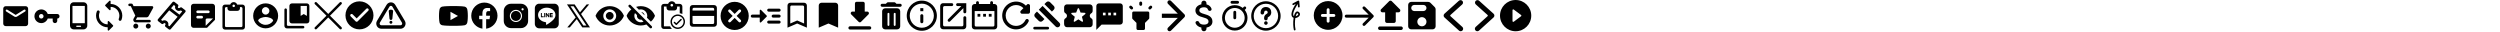
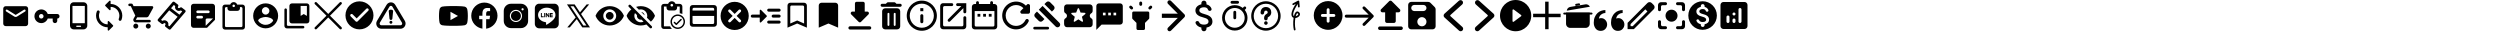
<svg xmlns="http://www.w3.org/2000/svg" id="_圖層_1" data-name="圖層 1" width="4000" height="50">
  <defs>
    <style>.cls-1{fill:none;stroke:#000;stroke-linecap:round;stroke-width:4px}.cls-2{fill-rule:evenodd}</style>
  </defs>
  <path d="M625.47 15.49c2.34 0 3.52 1.05 3.52 2.35l-1.18 11.74c0 1.3-1.04 2.35-2.34 2.35s-2.34-1.05-2.34-2.35l-1.18-11.74c0-1.3 1.18-2.35 3.52-2.35zm2.34 20.17c0 1.3-1.04 2.35-2.34 2.35s-2.34-1.05-2.34-2.35 1.04-2.35 2.34-2.35 2.34 1.05 2.34 2.35z" />
  <path class="cls-2" d="M603.2 33.35l15.33-25.62c3.17-5.3 10.7-5.3 13.87 0l15.33 25.62c3.31 5.54-.6 12.65-6.95 12.65h-30.63c-6.35 0-10.26-7.11-6.95-12.65zm4.63 2.89l15.33-25.62a2.665 2.665 0 014.61 0l15.33 25.62c1.11 1.85-.19 4.22-2.32 4.22h-30.63c-2.13 0-3.43-2.37-2.32-4.22z" />
  <path d="M41.02 9.92H9.15a3.99 3.99 0 00-3.98 3.98v23.9a3.99 3.99 0 003.98 3.98h31.87A3.99 3.99 0 0045 37.8V13.9a3.99 3.99 0 00-3.98-3.98zm-.8 8.46l-13.03 8.15c-1.29.82-2.93.82-4.22 0L9.94 18.38c-.5-.32-.8-.86-.8-1.43 0-1.33 1.45-2.13 2.59-1.43l13.34 8.35 13.34-8.35c1.14-.7 2.59.1 2.59 1.43 0 .58-.3 1.12-.8 1.43zm36.14 4.01A10.957 10.957 0 0063.8 15.3c-4.18.84-7.58 4.18-8.46 8.36-1.5 7.07 3.87 13.33 10.7 13.33 4.77 0 8.82-3.05 10.32-7.31h7.94v3.65c0 2.01 1.64 3.65 3.65 3.65s3.65-1.64 3.65-3.65v-3.65c2.01 0 3.65-1.64 3.65-3.65s-1.64-3.65-3.65-3.65H76.35zm-10.32 7.3c-2.01 0-3.65-1.64-3.65-3.65s1.64-3.65 3.65-3.65 3.65 1.64 3.65 3.65-1.64 3.65-3.65 3.65zM177 6.34V2.17c0-1.05-1.26-1.56-1.98-.82l-6.53 6.51c-.47.47-.47 1.19 0 1.66l6.51 6.51c.75.72 2.01.21 2.01-.84v-4.17c7.72 0 13.99 6.27 13.99 13.99 0 1.84-.35 3.64-1.03 5.25-.35.84-.09 1.8.54 2.43 1.19 1.19 3.19.77 3.82-.79.86-2.12 1.33-4.45 1.33-6.88 0-10.31-8.35-18.66-18.66-18.66zm-4.68 32.65c-7.72 0-13.99-6.27-13.99-13.99 0-1.84.35-3.64 1.03-5.25.35-.84.09-1.8-.54-2.43-1.19-1.19-3.19-.77-3.82.79-.86 2.12-1.33 4.45-1.33 6.88 0 10.31 8.35 18.66 18.66 18.66v4.17c0 1.05 1.26 1.56 1.98.82l6.51-6.51c.47-.47.47-1.19 0-1.66l-6.51-6.51c-.72-.72-1.98-.21-1.98.84v4.17zM133.71 3.58h-15.79c-3.28 0-5.92 2.64-5.92 5.92v31.58c0 3.28 2.64 5.92 5.92 5.92h15.79c3.28 0 5.92-2.64 5.92-5.92V9.5c0-3.28-2.64-5.92-5.92-5.92zm-4.93 39.47h-5.92c-.55 0-.99-.43-.99-.99s.43-.99.99-.99h5.92c.55 0 .99.43.99.99s-.43.99-.99.99zm6.91-5.92h-19.73V9.5h19.73v27.63zm135.76 10.31c-.48 0-.96-.15-1.36-.46l-5.2-3.99a2.24 2.24 0 01-.42-3.13c.26-.35 1.03-1.56-.22-2.52-1.35-1.04-2.49.16-2.7.4-.78.91-2.12 1.05-3.06.32l-5.39-4.14c-.49-.37-.8-.93-.86-1.54-.06-.61.13-1.22.53-1.69l23.31-27.26c.77-.9 2.12-1.05 3.06-.32l5.39 4.14c.95.73 1.16 2.08.47 3.06-.17.24-.96 1.48.1 2.29 1.36 1.05 3.01-.34 3.02-.36.8-.69 1.98-.72 2.82-.08l5.2 3.99c.49.37.8.93.86 1.54.06.61-.13 1.22-.53 1.69l-7.34 8.58-15.97 18.67c-.44.52-1.07.78-1.7.78zm-2.36-6.87l2.04 1.56 13.06-15.27-13.44-10.32-13.06 15.26 2.1 1.61c2.05-1.27 4.77-1.49 7.19.37 2.43 1.86 2.87 4.52 2.12 6.78zm4.57-27.43l13.44 10.32 4.43-5.17-2.07-1.59c-2.09 1.04-4.8 1.23-7.09-.53-2.25-1.73-2.68-4.26-2-6.46l-2.27-1.75-4.43 5.17zm-56.4 24.64c-2.2 0-3.98 1.8-3.98 4s1.78 4 3.98 4 4-1.8 4-4-1.8-4-4-4zM205.27 7.81c0 1.1.9 2 2 2h2l7.19 15.16-2.7 4.87c-1.46 2.68.46 5.93 3.5 5.93h21.97c1.1 0 2-.9 2-2s-.9-2-2-2h-21.97l2.2-4h14.88c1.5 0 2.82-.82 3.5-2.06l7.15-12.97c.74-1.32-.22-2.96-1.74-2.96h-29.57l-1.34-2.86c-.32-.7-1.04-1.14-1.8-1.14h-3.28c-1.1 0-2 .9-2 2zm31.96 29.97c-2.2 0-3.98 1.8-3.98 4s1.78 4 3.98 4 4-1.8 4-4-1.8-4-4-4zm102.5-31.7H309.8c-2.35 0-4.25 1.92-4.25 4.27l.02 29.91c0 2.35 1.9 4.27 4.25 4.27h21.36L344 31.71V10.35a4.28 4.28 0 00-4.27-4.27zm-23.5 10.68h17.09c1.18 0 2.14.96 2.14 2.14s-.96 2.14-2.14 2.14h-17.09c-1.18 0-2.14-.96-2.14-2.14s.96-2.14 2.14-2.14zm6.41 12.82h-6.41c-1.18 0-2.14-.96-2.14-2.14s.96-2.14 2.14-2.14h6.41c1.18 0 2.14.96 2.14 2.14s-.96 2.14-2.14 2.14zm6.41 11.75v-9.61c0-1.18.96-2.14 2.14-2.14h9.61l-11.75 11.75zm58.84-33.97h-8.35c-.84-2.32-3.04-4-5.63-4s-4.79 1.68-5.63 4h-8.35c-2.2 0-4 1.8-4 4v31.96c0 2.2 1.8 4 4 4h27.97c2.2 0 4-1.8 4-4V11.36c0-2.2-1.8-4-4-4zm-13.98 0c1.1 0 2 .9 2 2s-.9 2-2 2-2-.9-2-2 .9-2 2-2zm11.99 35.96h-23.97c-1.1 0-2-.9-2-2V13.35c0-1.1.9-2 2-2h2v2c0 2.2 1.8 4 4 4h11.99c2.2 0 4-1.8 4-4v-2h2c1.1 0 2 .9 2 2v27.97c0 1.1-.9 2-2 2zm39.13-37.94c-11.03 0-19.98 8.95-19.98 19.98s8.95 19.98 19.98 19.98 19.98-8.95 19.98-19.98-8.95-19.98-19.98-19.98zm0 5.99c3.32 0 5.99 2.68 5.99 5.99s-2.68 5.99-5.99 5.99-5.99-2.68-5.99-5.99 2.68-5.99 5.99-5.99zm0 28.37c-4.99 0-9.41-2.56-11.99-6.43.06-3.98 7.99-6.15 11.99-6.15s11.93 2.18 11.99 6.15a14.374 14.374 0 01-11.99 6.43zm59.98 1.69h-23.97c-1.1 0-2-.9-2-2V15.46c0-1.1-.9-2-2-2s-2 .9-2 2v25.97c0 2.2 1.8 4 4 4h25.97c1.1 0 2-.9 2-2s-.9-2-2-2zM491 5.47h-23.97c-2.2 0-4 1.8-4 4v23.97c0 2.2 1.8 4 4 4H491c2.2 0 4-1.8 4-4V9.47c0-2.2-1.8-4-4-4zm0 19.98l-4.99-3-4.99 3V9.47h9.99v15.98z" />
  <g id="Group_400" data-name="Group 400">
    <path id="Line_30" data-name="Line 30" class="cls-1" d="M505.25 5.25L545 45" />
    <path id="Line_31" data-name="Line 31" class="cls-1" d="M545 5.25L505.25 45" />
  </g>
  <path d="M747.57 14.62c-.53-1.95-2.09-3.49-4.08-4.01-3.6-.95-18.03-.95-18.03-.95s-14.43 0-18.03.95c-1.99.52-3.55 2.06-4.08 4.01-.96 3.53-.96 10.91-.96 10.91s0 7.37.96 10.91c.53 1.95 2.09 3.42 4.08 3.94 3.6.95 18.03.95 18.03.95s14.43 0 18.03-.95c1.99-.52 3.55-1.99 4.08-3.94.96-3.53.96-10.91.96-10.91s0-7.37-.96-10.91zm-26.84 17.6V18.83l12.06 6.69-12.06 6.69zm158.24-11.15v6.25c0 .16-.12.28-.27.28h-.97c-.09 0-.18-.05-.22-.11l-2.79-3.87v3.71c0 .16-.12.28-.27.28h-.97c-.15 0-.27-.12-.27-.28v-6.25c0-.16.12-.28.27-.28h.97c.09 0 .18.04.22.12l2.79 3.87v-3.71c0-.16.12-.28.27-.28h.97c.15 0 .28.12.28.27zm-7.01-.28h-.98c-.15 0-.27.12-.27.28v6.25c0 .16.12.28.27.28h.98c.15 0 .27-.12.27-.28v-6.25c0-.15-.12-.28-.27-.28zm-2.35 5.24h-2.66v-4.96c0-.16-.12-.28-.27-.28h-.97c-.15 0-.27.12-.27.28v6.25c0 .08.03.14.08.19a.3.3 0 00.19.08h3.91c.15 0 .27-.12.27-.28v-1c0-.15-.12-.28-.27-.28zm14.49-5.24h-3.91c-.14 0-.27.12-.27.28v6.25c0 .15.12.28.27.28h3.91c.15 0 .27-.12.27-.28v-1c0-.16-.12-.28-.27-.28h-2.66v-1.06h2.66c.15 0 .27-.12.27-.28v-1.01c0-.16-.12-.28-.27-.28h-2.66v-1.06h2.66c.15 0 .27-.12.27-.28v-1c0-.15-.13-.28-.27-.28zm9.91-7.68V38.2c0 3.94-3.14 7.13-6.98 7.12h-24.38c-3.83 0-6.93-3.25-6.92-7.18V13.05c0-3.94 3.15-7.13 6.98-7.12h24.38c3.83 0 6.93 3.24 6.92 7.18zm-5.26 10.78c0-6.42-6.26-11.64-13.94-11.64s-13.94 5.22-13.94 11.64c0 5.75 4.96 10.57 11.66 11.48 1.63.36 1.44.98 1.08 3.24-.06.36-.28 1.42 1.21.77 1.49-.64 8.02-4.86 10.96-8.33 2.02-2.29 2.98-4.6 2.98-7.17zM775 4.11c-11.6 0-21 9.4-21 21 0 10.53 7.76 19.22 17.86 20.74V30.68h-5.2v-5.52h5.2v-3.67c0-6.08 2.96-8.75 8.02-8.75 2.42 0 3.7.18 4.31.26v4.82h-3.45c-2.15 0-2.9 2.03-2.9 4.33v3.02h6.29l-.85 5.52h-5.44v15.22C788.09 44.52 796 35.76 796 25.12c0-11.6-9.4-21-21-21zM907.11 7l13.95 20.92-13.46 15.97h4.02l11.21-13.31 8.87 13.31h12.29l-14.3-21.45L942.7 7h-4.02l-10.76 12.77L919.4 7h-12.3zm5.75 3.07h4.91l20.49 30.74h-4.91l-20.49-30.74zM817.52 6C811.16 6 806 11.17 806 17.52v15.95c0 6.36 5.17 11.52 11.52 11.52h15.95c6.36 0 11.52-5.17 11.52-11.52V17.52c0-6.36-5.17-11.52-11.52-11.52h-15.95zm18.61 7.09c.97 0 1.77.8 1.77 1.77s-.8 1.77-1.77 1.77-1.77-.8-1.77-1.77.8-1.77 1.77-1.77zm-10.64 2.66c5.38 0 9.75 4.37 9.75 9.75s-4.37 9.75-9.75 9.75-9.75-4.37-9.75-9.75 4.37-9.75 9.75-9.75zm0 1.77c-4.4 0-7.98 3.58-7.98 7.98s3.58 7.98 7.98 7.98 7.98-3.58 7.98-7.98-3.58-7.98-7.98-7.98zM575.15 2.15c-12.38 0-22.42 10.05-22.42 22.42s10.05 22.42 22.42 22.42 22.42-10.05 22.42-22.42-10.05-22.42-22.42-22.42zm-6.08 32.04l-8.05-8.05c-.87-.87-.87-2.29 0-3.16s2.29-.87 3.16 0l6.48 6.46 15.43-15.43c.87-.87 2.29-.87 3.16 0s.87 2.29 0 3.16l-17.02 17.02c-.87.87-2.29.87-3.16 0zm573.6-26.04h-34.62c-2.4 0-4.31 1.93-4.31 4.33l-.02 25.96c0 2.4 1.93 4.33 4.33 4.33h34.62c2.4 0 4.33-1.93 4.33-4.33V12.48c0-2.4-1.93-4.33-4.33-4.33zm-2.16 30.29h-30.29c-1.19 0-2.16-.97-2.16-2.16V25.46h34.62v10.82c0 1.19-.97 2.16-2.16 2.16zm2.16-21.63h-34.62v-2.16c0-1.19.97-2.16 2.16-2.16h30.29c1.19 0 2.16.97 2.16 2.16v2.16zm-53.78 13.6l-6.83 6.83-2.18-2.18c-.45-.45-1.19-.45-1.64 0-.45.45-.45 1.19 0 1.64l3.01 3.01c.45.45 1.18.45 1.64 0l7.65-7.65c.45-.45.45-1.19 0-1.64-.46-.45-1.19-.45-1.65 0z" />
  <path d="M1084.39 23.11c-6.41 0-11.61 5.2-11.61 11.61 0 6.41 5.2 11.61 11.61 11.61s11.61-5.2 11.61-11.61-5.2-11.61-11.61-11.61zm0 20.9c-5.13 0-9.28-4.16-9.29-9.29 0-5.12 4.17-9.29 9.29-9.29s9.29 4.17 9.29 9.29-4.17 9.29-9.29 9.29z" />
  <path d="M1087.56 6.22h-6.71c-.89-2.45-3.21-4.22-5.95-4.22s-5.07 1.77-5.95 4.22h-6.71c-2.32 0-4.22 1.9-4.22 4.22v31.67c0 2.32 1.9 4.22 4.22 4.22h12.9a14.122 14.122 0 01-3-4.22h-9.9V10.44h4.22v2.11c0 2.32 1.9 4.22 4.22 4.22h8.44c2.32 0 4.22-1.9 4.22-4.22v-2.11h4.22v10.72c1.5.21 2.91.65 4.22 1.27V10.44c0-2.32-1.9-4.22-4.22-4.22zm-12.67 4.22c-1.16 0-2.11-.95-2.11-2.11s.95-2.11 2.11-2.11 2.11.95 2.11 2.11-.95 2.11-2.11 2.11zm100.57-7.52c-12.47 0-22.54 10.08-22.54 22.54S1162.99 48 1175.46 48 1198 37.92 1198 25.46s-10.07-22.54-22.54-22.54zm9.69 32.23c-.88.88-2.3.88-3.18 0l-6.52-6.51-6.52 6.51c-.88.88-2.3.88-3.18 0-.88-.88-.88-2.3 0-3.18l6.52-6.51-6.52-6.51c-.88-.88-.88-2.3 0-3.18.88-.88 2.3-.88 3.18 0l6.52 6.51 6.52-6.51c.88-.88 2.3-.88 3.18 0 .88.88.88 2.3 0 3.18l-6.52 6.51 6.52 6.51c.86.86.86 2.3 0 3.18zm44.76-16.51h16.71c1.31 0 2.39-1.07 2.39-2.39s-1.07-2.39-2.39-2.39h-16.71c-1.31 0-2.39 1.07-2.39 2.39s1.07 2.39 2.39 2.39zm16.7 14.32h-16.71c-1.31 0-2.39 1.07-2.39 2.39s1.07 2.39 2.39 2.39h16.71c1.31 0 2.39-1.07 2.39-2.39s-1.07-2.39-2.39-2.39zm0-9.55h-9.55c-1.31 0-2.39 1.07-2.39 2.39s1.07 2.39 2.39 2.39h9.55c1.31 0 2.39-1.07 2.39-2.39s-1.07-2.39-2.39-2.39zm-28.99-7.52c-.74-.74-2.03-.21-2.03.86v6.66h-11.93c-1.31 0-2.39 1.07-2.39 2.39s1.07 2.39 2.39 2.39h11.93v6.66c0 1.07 1.29 1.6 2.03.84l9.04-9.04c.48-.48.48-1.22 0-1.69l-9.04-9.04zm170.09 2.66h-4.15V5.5c0-1.44-1.17-2.61-2.61-2.61h-10.44c-1.44 0-2.61 1.17-2.61 2.61v13.05h-4.15c-2.32 0-3.5 2.82-1.85 4.46l11.98 11.98a2.595 2.595 0 003.68 0l11.98-11.98c1.64-1.64.5-4.46-1.83-4.46zm-30.26 26.11c0 1.44 1.17 2.61 2.61 2.61h31.33c1.44 0 2.61-1.17 2.61-2.61s-1.17-2.61-2.61-2.61h-31.33c-1.44 0-2.61 1.17-2.61 2.61zM975.57 9.82c-10.33 0-19.15 6.43-22.73 15.5 3.57 9.07 12.4 15.5 22.73 15.5s19.15-6.43 22.73-15.5c-3.57-9.07-12.4-15.5-22.73-15.5zm0 25.83c-5.7 0-10.33-4.63-10.33-10.33s4.63-10.33 10.33-10.33 10.33 4.63 10.33 10.33-4.63 10.33-10.33 10.33zm0-16.53c-3.43 0-6.2 2.77-6.2 6.2s2.77 6.2 6.2 6.2 6.2-2.77 6.2-6.2-2.77-6.2-6.2-6.2zm49.7-4.13c5.7 0 10.33 4.63 10.33 10.33 0 1.05-.21 2.07-.5 3.02l6.32 6.32c2.87-2.54 5.14-5.72 6.57-9.36-3.57-9.05-12.4-15.47-22.73-15.47-2.62 0-5.14.41-7.52 1.18l4.48 4.48c.97-.29 1.98-.5 3.04-.5zm-19.19-6.9c-.81.81-.81 2.11 0 2.91l4.07 4.07c-3.35 2.67-6.01 6.18-7.6 10.25 3.57 9.07 12.4 15.5 22.73 15.5 3.14 0 6.14-.62 8.9-1.69l5.62 5.62c.81.81 2.11.81 2.91 0s.81-2.11 0-2.91l-33.7-33.74a2.07 2.07 0 00-2.93 0zm19.19 27.56c-5.7 0-10.33-4.63-10.33-10.33 0-1.59.37-3.1 1.01-4.42l3.24 3.24c-.06.37-.12.76-.12 1.18 0 3.43 2.77 6.2 6.2 6.2.41 0 .79-.06 1.18-.14l3.24 3.24a9.944 9.944 0 01-4.42 1.03zm6.14-11.01a6.13 6.13 0 00-5.45-5.45l5.45 5.45zm408.92-18.61h-6.03l-1.71-1.71c-.43-.43-1.06-.7-1.69-.7h-10.07c-.63 0-1.25.27-1.69.7l-1.71 1.71h-6.03c-1.33 0-2.41 1.08-2.41 2.41s1.08 2.41 2.41 2.41h28.92c1.33 0 2.41-1.08 2.41-2.41s-1.08-2.41-2.41-2.41zm-4.82 7.23h-19.28c-2.65 0-4.82 2.17-4.82 4.82v24.1c0 2.65 2.17 4.82 4.82 4.82h19.28c2.65 0 4.82-2.17 4.82-4.82v-24.1c0-2.65-2.17-4.82-4.82-4.82zM1423 40c0 .83-.67 1.5-1.5 1.5s-1.5-.67-1.5-1.5V22c0-.83.67-1.5 1.5-1.5s1.5.67 1.5 1.5v18zm10 0c0 .83-.67 1.5-1.5 1.5s-1.5-.67-1.5-1.5V22c0-.83.67-1.5 1.5-1.5s1.5.67 1.5 1.5v18zm39.48-26.94h4.82v4.82h-4.82v-4.82zm2.41 24.11c1.33 0 2.41-1.09 2.41-2.41v-9.64c0-1.33-1.08-2.41-2.41-2.41s-2.41 1.08-2.41 2.41v9.64c0 1.33 1.08 2.41 2.41 2.41zm0-36.17c-13.31 0-24.11 10.8-24.11 24.11s10.8 24.11 24.11 24.11S1499 38.42 1499 25.11 1488.2 1 1474.89 1zm0 43.4c-10.63 0-19.29-8.66-19.29-19.29s8.66-19.29 19.29-19.29 19.29 8.66 19.29 19.29-8.66 19.29-19.29 19.29zm64.19-2.22h-27.83c-1.28 0-2.32-1.04-2.32-2.32V12.03c0-1.28 1.04-2.32 2.32-2.32h11.6c1.28 0 2.32-1.04 2.32-2.32s-1.04-2.32-2.32-2.32h-13.92c-2.57 0-4.64 2.09-4.64 4.64v32.47c0 2.55 2.09 4.64 4.64 4.64h32.47c2.55 0 4.64-2.09 4.64-4.64V28.26c0-1.28-1.04-2.32-2.32-2.32s-2.32 1.04-2.32 2.32v11.6c0 1.28-1.04 2.32-2.32 2.32zm-9.28-34.79c0 1.28 1.04 2.32 2.32 2.32h6.01l-21.18 21.18c-.9.9-.9 2.37 0 3.27s2.37.9 3.27 0l21.18-21.18v6.01c0 1.28 1.04 2.32 2.32 2.32s2.32-1.04 2.32-2.32V5.07h-13.92c-1.28 0-2.32 1.04-2.32 2.32zm61.28-.98h-2.26V4.15c0-1.24-1.01-2.26-2.26-2.26s-2.26 1.01-2.26 2.26v2.26h-18.04V4.15c0-1.24-1.01-2.26-2.26-2.26s-2.26 1.01-2.26 2.26v2.26h-2.26c-2.5 0-4.49 2.03-4.49 4.51l-.02 31.57c0 2.48 2.01 4.51 4.51 4.51h31.57c2.48 0 4.51-2.03 4.51-4.51V10.92c0-2.48-2.03-4.51-4.51-4.51zm0 33.83c0 1.24-1.01 2.26-2.26 2.26h-27.06c-1.24 0-2.26-1.01-2.26-2.26V17.69h31.57v22.55zm-27.06-18.04h4.51v4.51h-4.51V22.2zm9.02 0h4.51v4.51h-4.51V22.2zm9.02 0h4.51v4.51h-4.51V22.2zm59.4-13.14c-4.54-4.54-10.96-7.15-18.03-6.43-10.21 1.03-18.61 9.32-19.76 19.53-1.53 13.5 8.9 24.88 22.07 24.88 8.88 0 16.5-5.2 20.06-12.69.89-1.86-.45-4.01-2.5-4.01-1.03 0-2 .56-2.45 1.47-3.14 6.76-10.68 11.05-18.92 9.21-6.18-1.36-11.16-6.4-12.47-12.58-2.34-10.8 5.87-20.37 16.28-20.37 4.62 0 8.74 1.92 11.74 4.95l-4.2 4.2c-1.75 1.75-.53 4.76 1.95 4.76h9.99c1.53 0 2.78-1.25 2.78-2.78V9.21c0-2.48-3.01-3.73-4.76-1.98l-1.78 1.81zm-354.89-4.68h-22.14c-2.44 0-4.43 1.99-4.43 4.43v35.43l15.5-6.64 15.5 6.64V8.81c0-2.44-1.99-4.43-4.43-4.43zm0 33.21l-11.07-4.83-11.07 4.83V11.02c0-1.22 1-2.21 2.21-2.21h17.71c1.22 0 2.21 1 2.21 2.21v26.57zm50-33.21h-22.14c-2.44 0-4.43 1.99-4.43 4.43v35.43l15.5-6.64 15.5 6.64V8.81c0-2.44-1.99-4.43-4.43-4.43z" />
  <path d="M1336.57 37.59l-11.07-4.83-11.07 4.83V11.02c0-1.22 1-2.21 2.21-2.21h17.71c1.22 0 2.21 1 2.21 2.21v26.57zm643.61-36.15h-9.04c-1.24 0-2.26 1.02-2.26 2.26s1.02 2.26 2.26 2.26h9.04c1.24 0 2.26-1.02 2.26-2.26s-1.02-2.26-2.26-2.26zm-4.52 29.39a2.27 2.27 0 002.26-2.26v-9.04c0-1.24-1.02-2.26-2.26-2.26s-2.26 1.02-2.26 2.26v9.04c0 1.25 1.02 2.26 2.26 2.26zm15.89-14.94l1.7-1.7c.86-.86.88-2.28 0-3.16l-.02-.02c-.88-.88-2.28-.86-3.16 0l-1.7 1.7c-3.5-2.8-7.91-4.48-12.7-4.48-10.85 0-20.07 8.95-20.34 19.8-.29 11.48 8.91 20.89 20.34 20.89s20.34-9.11 20.34-20.34c0-4.79-1.67-9.2-4.45-12.68zm-15.89 28.51c-8.75 0-15.82-7.08-15.82-15.83s7.08-15.82 15.82-15.82 15.82 7.07 15.82 15.82-7.08 15.83-15.82 15.83zm-320.41-1.49h21.18c1.16 0 2.12.95 2.12 2.12s-.95 2.12-2.12 2.12h-21.18a2.121 2.121 0 010-4.24zm6.86-27.39l5.99-5.99 26.96 26.96c1.65 1.65 1.65 4.34 0 5.99s-4.34 1.65-5.99 0l-26.96-26.96zm17.98-11.99l5.99 6a4.243 4.243 0 010 5.99l-3.01 3.01-11.97-11.99 2.99-2.99a4.237 4.237 0 016-.02zm-20.97 14.98l11.99 11.99-2.99 2.99a4.243 4.243 0 01-5.99 0l-5.99-6a4.243 4.243 0 010-5.99l2.99-2.99zm133.11-13.09h-33.89c-2.33 0-4.21 1.91-4.21 4.24l-.02 38.13 8.47-8.47h29.65c2.33 0 4.24-1.91 4.24-4.24V9.65c0-2.33-1.91-4.24-4.24-4.24zm-23.3 19.06h-4.24v-4.24h4.24v4.24zm8.47 0h-4.24v-4.24h4.24v4.24zm8.47 0h-4.24v-4.24h4.24v4.24zm-42.21.79c0-1.74.98-3.24 2.42-4.02 1.37-.75 2.15-2.31 2.15-3.88v-5.8c0-2.51-2.06-4.57-4.57-4.57h-36.54c-2.51 0-4.54 2.03-4.54 4.55v5.82c0 1.58.75 3.13 2.15 3.86 1.44.8 2.4 2.31 2.4 4.04s-.98 3.27-2.42 4.02c-1.37.75-2.15 2.31-2.15 3.88v5.14c0 3.17 2.06 5.23 4.57 5.23h36.54c2.51 0 4.57-2.06 4.57-4.57v-5.8c0-1.58-.78-3.13-2.15-3.88-1.44-.78-2.42-2.29-2.42-4.02zm-12.56 9.36l-5.71-3.66-5.71 3.68c-.87.55-1.99-.25-1.71-1.26l1.71-6.58-5.25-4.29c-.8-.66-.39-1.96.66-2.03l6.76-.39 2.47-6.28c.39-.96 1.76-.96 2.12 0l2.47 6.3 6.76.39c1.03.07 1.46 1.37.66 2.03l-5.25 4.29 1.74 6.53c.27 1.03-.84 1.83-1.71 1.26zm81.06-4.18l6.18 6.17v9.1c0 1.25 1.02 2.28 2.27 2.28h9.1c1.26 0 2.29-1.02 2.29-2.28v-9.1l6.16-6.17c.43-.43.67-1 .67-1.61v-8.15c0-1.25-1.02-2.28-2.29-2.28h-22.75c-1.25 0-2.27 1.02-2.27 2.28v8.17c0 .59.24 1.18.65 1.59zm13.01-27.97c1.25 0 2.27 1.02 2.27 2.28v2.28c0 1.25-1.02 2.28-2.27 2.28s-2.29-1.02-2.29-2.28V4.76c0-1.25 1.02-2.28 2.29-2.28zm-17.74 7.21c.89-.89 2.32-.89 3.23 0l1.62 1.62c.89.89.89 2.32 0 3.21-.89.89-2.32.89-3.21 0l-1.64-1.62c-.89-.89-.89-2.32 0-3.21zm30.64 1.62l1.6-1.62c.89-.89 2.32-.89 3.21 0 .89.89.89 2.32 0 3.21l-1.6 1.62c-.89.89-2.32.89-3.21 0-.89-.89-.89-2.32 0-3.21zm89.03 11.2c-6.18-1.61-8.17-3.27-8.17-5.85 0-2.97 2.75-5.04 7.35-5.04 3.86 0 5.8 1.47 6.5 3.81.33 1.09 1.22 1.91 2.37 1.91h.82c1.8 0 3.07-1.77 2.45-3.46-1.14-3.21-3.81-5.88-8.06-6.91V5.09c0-2.26-1.83-4.08-4.08-4.08s-4.08 1.82-4.08 4.08v1.8c-5.28 1.14-9.53 4.57-9.53 9.83 0 6.29 5.2 9.42 12.8 11.24 6.8 1.63 8.17 4.03 8.17 6.56 0 1.88-1.34 4.87-7.35 4.87-4.49 0-6.81-1.61-7.71-3.89-.41-1.06-1.34-1.82-2.45-1.82h-.76c-1.82 0-3.1 1.85-2.42 3.54 1.55 3.78 5.17 6.02 9.26 6.89v1.82c0 2.26 1.82 4.08 4.08 4.08s4.08-1.82 4.08-4.08v-1.77c5.31-1.01 9.53-4.08 9.53-9.66 0-7.73-6.61-10.37-12.79-11.98zm-32.09 5.1a3.374 3.374 0 000-4.76L1873.6 1.44a3.374 3.374 0 00-4.76 0 3.374 3.374 0 000 4.76l19.03 19.03-19.03 19.03a3.374 3.374 0 000 4.76 3.374 3.374 0 004.76 0l21.41-21.41zm-2.38-5.74h-33.64v6.73h33.64v-6.73zm132.84 27.2c-12.98 0-23.53-10.56-23.53-23.53s10.56-23.53 23.53-23.53S2049 12.57 2049 25.54s-10.56 23.53-23.53 23.53zm0-43.07c-10.77 0-19.53 8.76-19.53 19.53s8.76 19.53 19.53 19.53S2045 36.3 2045 25.53 2036.24 6 2025.47 6z" />
  <path class="cls-2" d="M2022.58 20.31c0-.61.2-1.56.66-2.27.37-.55.94-1.05 2.2-1.05 1.4 0 1.94.5 2.23.94.37.55.6 1.36.63 2.17-.03.6-.17.85-.29 1.02-.2.27-.63.65-1.63 1.2-2.94 1.6-3.8 4.21-3.8 6.3v1.06c0 1.6 1.28 2.91 2.85 2.91s2.85-1.3 2.85-2.91v-1.06c0-.27.06-.46.11-.59.06-.11.2-.33.66-.58 1.28-.69 2.57-1.56 3.51-2.85.83-1.14 1.26-2.41 1.4-3.8.03-.16.03-.32.03-.48v-.63c-.06-1.53-.29-3.43-1.43-5.08-1.4-2.05-3.97-3.42-7.13-3.42s-5.57 1.38-6.91 3.42c-1.26 1.89-1.66 4.25-1.66 5.71 0 1.6 1.28 2.91 2.85 2.91s2.85-1.3 2.85-2.91z" />
  <circle cx="2025.44" cy="36.86" r="2.85" />
-   <path d="M2219.05 36.67h11.33c1.56 0 2.83-1.27 2.83-2.83V19.68h4.51c2.52 0 3.79-3.06 2.01-4.84l-13-13c-1.1-1.1-2.89-1.1-3.99 0l-13 13c-1.78 1.78-.54 4.84 1.98 4.84h4.5v14.16c0 1.56 1.27 2.83 2.83 2.83zm-11.33 5.67h33.99c1.56 0 2.83 1.28 2.83 2.83s-1.27 2.83-2.83 2.83h-33.99c-1.56 0-2.83-1.27-2.83-2.83s1.27-2.83 2.83-2.83zm-27.01-31.38c-.92.92-.92 2.41 0 3.34l9.19 9.19h-35.92c-1.3 0-2.37 1.07-2.37 2.37s1.06 2.37 2.37 2.37h35.94l-9.19 9.19c-.92.92-.92 2.41 0 3.34.92.92 2.41.92 3.34 0l13.23-13.23c.92-.92.92-2.41 0-3.34l-13.26-13.21c-.9-.92-2.41-.92-3.34 0zm107.97-6.49a4.889 4.889 0 00-3.47-1.44h-27.26a4.88 4.88 0 00-4.88 4.88v34.17c0 2.68 2.2 4.88 4.88 4.88h34.17c2.68 0 4.88-2.2 4.88-4.88V14.81c0-1.29-.51-2.54-1.44-3.44l-6.88-6.91zm-13.64 37.61c-4.05 0-7.32-3.27-7.32-7.32s3.27-7.32 7.32-7.32 7.32 3.27 7.32 7.32-3.27 7.32-7.32 7.32zm2.44-24.41h-14.64c-2.68 0-4.88-2.2-4.88-4.88s2.2-4.88 4.88-4.88h14.64c2.68 0 4.88 2.2 4.88 4.88s-2.2 4.88-4.88 4.88zM2125 1.72c-12.7 0-23 10.3-23 23s10.3 23 23 23 23-10.3 23-23-10.31-23-23-23zm9.2 25.3h-6.9v6.9a2.3 2.3 0 01-4.6 0v-6.9h-6.9c-1.26 0-2.3-1.03-2.3-2.3s1.03-2.3 2.3-2.3h6.9v-6.9a2.3 2.3 0 014.6 0v6.9h6.9c1.26 0 2.3 1.03 2.3 2.3s-1.03 2.3-2.3 2.3zm-55.67-.99c1.82-1.94 1.96-4.25.35-6.04-1.97-2.2-3.75-1.77-4.63-1.32-1.98 1.01-3.18 4.06-3.9 7.09-.11-.06-.21-.12-.3-.2-2-1.59-1.34-7.46 6.33-19.16l.38 4.31c.06.72.67 1.27 1.38 1.27h.12c.77-.07 1.33-.74 1.26-1.51l-.73-8.27a1.39 1.39 0 00-.72-1.1c-.41-.22-.91-.22-1.32 0l-8.28 4.42c-.68.36-.93 1.2-.57 1.88.36.68 1.2.93 1.88.57l3.46-1.85c-8.88 13.94-7.65 19.46-4.94 21.62.45.36.95.62 1.48.81-.1.64-.18 1.24-.25 1.78-.71 5.83-.49 12.3.59 17.3a1.398 1.398 0 001.65 1.07c.75-.16 1.23-.9 1.07-1.65-1.3-6.01-1.12-12.98-.27-18.19 2.2-.19 4.48-1.28 5.93-2.82zm-3.01-4.88c.06-.03.12-.05.2-.05.28 0 .65.25 1.1.75.27.3.89.99-.31 2.27-.8.85-2.06 1.52-3.31 1.82.65-2.58 1.48-4.36 2.33-4.79zm245.12 4.66c-.52-.47-.51-1.28 0-1.74l18.88-16.96a3.98 3.98 0 00.31-5.61 3.956 3.956 0 00-5.59-.31l-23.13 20.77a3.983 3.983 0 00-.01 5.91l23.34 21.11a3.947 3.947 0 005.59-.29 3.97 3.97 0 00-.29-5.61l-19.1-17.27zm40.45 17.27a3.989 3.989 0 00-.29 5.61 3.947 3.947 0 005.59.29l23.34-21.11c1.75-1.58 1.74-4.33-.01-5.91l-23.13-20.77a3.947 3.947 0 00-5.59.31 3.981 3.981 0 00.31 5.61l18.88 16.96c.52.47.52 1.28 0 1.74l-19.1 17.27zM2425 0c-13.8 0-25 11.2-25 25s11.2 25 25 25 25-11.2 25-25-11.2-25-25-25zm-5 33.75v-17.5c0-1.02 1.17-1.62 2-1l11.68 8.75c.67.5.67 1.5 0 2L2422 34.75c-.83.62-2 .02-2-1z" />
+   <path d="M2219.05 36.67h11.33c1.56 0 2.83-1.27 2.83-2.83V19.68h4.51c2.52 0 3.79-3.06 2.01-4.84l-13-13c-1.1-1.1-2.89-1.1-3.99 0l-13 13c-1.78 1.78-.54 4.84 1.98 4.84h4.5v14.16c0 1.56 1.27 2.83 2.83 2.83zm-11.33 5.67h33.99c1.56 0 2.83 1.28 2.83 2.83s-1.27 2.83-2.83 2.83h-33.99c-1.56 0-2.83-1.27-2.83-2.83s1.27-2.83 2.83-2.83zm-27.01-31.38c-.92.92-.92 2.41 0 3.34l9.19 9.19h-35.92c-1.3 0-2.37 1.07-2.37 2.37s1.06 2.37 2.37 2.37h35.94l-9.19 9.19c-.92.92-.92 2.41 0 3.34.92.92 2.41.92 3.34 0l13.23-13.23c.92-.92.92-2.41 0-3.34l-13.26-13.21c-.9-.92-2.41-.92-3.34 0zm107.97-6.49a4.889 4.889 0 00-3.47-1.44h-27.26a4.88 4.88 0 00-4.88 4.88v34.17c0 2.68 2.2 4.88 4.88 4.88h34.17c2.68 0 4.88-2.2 4.88-4.88V14.81c0-1.29-.51-2.54-1.44-3.44l-6.88-6.91zm-13.64 37.61c-4.05 0-7.32-3.27-7.32-7.32s3.27-7.32 7.32-7.32 7.32 3.27 7.32 7.32-3.27 7.32-7.32 7.32zm2.44-24.41h-14.64c-2.68 0-4.88-2.2-4.88-4.88s2.2-4.88 4.88-4.88h14.64c2.68 0 4.88 2.2 4.88 4.88s-2.2 4.88-4.88 4.88zM2125 1.72c-12.7 0-23 10.3-23 23s10.3 23 23 23 23-10.3 23-23-10.31-23-23-23zm9.2 25.3h-6.9v6.9a2.3 2.3 0 01-4.6 0v-6.9h-6.9c-1.26 0-2.3-1.03-2.3-2.3s1.03-2.3 2.3-2.3h6.9v-6.9a2.3 2.3 0 014.6 0v6.9h6.9c1.26 0 2.3 1.03 2.3 2.3s-1.03 2.3-2.3 2.3zm-55.67-.99c1.82-1.94 1.96-4.25.35-6.04-1.97-2.2-3.75-1.77-4.63-1.32-1.98 1.01-3.18 4.06-3.9 7.09-.11-.06-.21-.12-.3-.2-2-1.59-1.34-7.46 6.33-19.16l.38 4.31c.06.72.67 1.27 1.38 1.27h.12c.77-.07 1.33-.74 1.26-1.51l-.73-8.27a1.39 1.39 0 00-.72-1.1c-.41-.22-.91-.22-1.32 0l-8.28 4.42c-.68.36-.93 1.2-.57 1.88.36.68 1.2.93 1.88.57l3.46-1.85c-8.88 13.94-7.65 19.46-4.94 21.62.45.36.95.62 1.48.81-.1.64-.18 1.24-.25 1.78-.71 5.83-.49 12.3.59 17.3a1.398 1.398 0 001.65 1.07c.75-.16 1.23-.9 1.07-1.65-1.3-6.01-1.12-12.98-.27-18.19 2.2-.19 4.48-1.28 5.93-2.82zm-3.01-4.88c.06-.03.12-.05.2-.05.28 0 .65.25 1.1.75.27.3.89.99-.31 2.27-.8.85-2.06 1.52-3.31 1.82.65-2.58 1.48-4.36 2.33-4.79zm245.12 4.66c-.52-.47-.51-1.28 0-1.74l18.88-16.96a3.98 3.98 0 00.31-5.61 3.956 3.956 0 00-5.59-.31l-23.13 20.77a3.983 3.983 0 00-.01 5.91l23.34 21.11a3.947 3.947 0 005.59-.29 3.97 3.97 0 00-.29-5.61l-19.1-17.27zm40.45 17.27a3.989 3.989 0 00-.29 5.61 3.947 3.947 0 005.59.29l23.34-21.11c1.75-1.58 1.74-4.33-.01-5.91l-23.13-20.77a3.947 3.947 0 00-5.59.31 3.981 3.981 0 00.31 5.61l18.88 16.96c.52.47.52 1.28 0 1.74l-19.1 17.27zM2425 0c-13.8 0-25 11.2-25 25s11.2 25 25 25 25-11.2 25-25-11.2-25-25-25zm-5 33.75v-17.5c0-1.02 1.17-1.62 2-1l11.68 8.75c.67.5.67 1.5 0 2L2422 34.75c-.83.62-2 .02-2-1zm77-6.28h-19.26v19.26h-5.5V27.47h-19.26v-5.5h19.26V2.7h5.5v19.26H2497v5.5zm46.82-16.68l-36.96 6.28c.23-2.94 2.45-5.47 5.54-5.99l24.17-4.11c3.09-.52 6.04 1.12 7.26 3.82zm-.23 9.38v17.86c0 3.65-3 6.6-6.7 6.6h-24.52c-3.7 0-6.7-2.95-6.7-6.6V20.17h37.92z" />
+   <path d="M2526.13 5.38l-4.44.76c-.92.16-1.53 1.01-1.37 1.92.16.9 1.03 1.51 1.95 1.35l4.44-.76c.92-.16 1.53-1.01 1.37-1.92-.16-.9-1.03-1.51-1.95-1.35zm20.3 14.79h-43.61c-.87 0-1.57.69-1.57 1.55s.7 1.55 1.57 1.55h43.61c.87 0 1.57-.69 1.57-1.55s-.7-1.55-1.57-1.55zm31.18 16.29c0-3.54.55-6.57 1.66-9.11 1.1-2.63 2.53-4.76 4.28-6.39 1.75-1.72 3.73-2.95 5.94-3.67 2.3-.82 4.55-1.22 6.76-1.22v4.76c-2.39 0-4.65.82-6.76 2.45-2.02 1.54-3.22 3.67-3.59 6.39.28-.09.6-.18.97-.27.28-.09.6-.18.97-.27.46-.09.97-.14 1.52-.14 2.76 0 5.06 1.04 6.9 3.13 1.84 1.99 2.76 4.35 2.76 7.07s-.97 5.12-2.9 7.21c-1.84 1.99-4.32 2.99-7.45 2.99-3.5 0-6.21-1.27-8.14-3.81-1.93-2.63-2.9-5.67-2.9-9.11zm-27.61 0c0-3.54.55-6.57 1.66-9.11 1.1-2.63 2.53-4.76 4.28-6.39 1.75-1.72 3.73-2.95 5.94-3.67 2.3-.82 4.55-1.22 6.76-1.22v4.76c-2.39 0-4.65.82-6.76 2.45-2.02 1.54-3.22 3.67-3.59 6.39.28-.09.6-.18.97-.27.28-.09.6-.18.97-.27.46-.09.97-.14 1.52-.14 2.76 0 5.06 1.04 6.9 3.13 1.84 1.99 2.76 4.35 2.76 7.07s-.97 5.12-2.9 7.21c-1.84 1.99-4.32 2.99-7.45 2.99-3.5 0-6.21-1.27-8.14-3.81-1.93-2.63-2.9-5.67-2.9-9.11z" />
+   <path class="cls-2" d="M2642.7 4.79l3.24 3.24c1.9 1.87 1.9 4.93 0 6.8l-31.78 31.78h-10.04V36.57l24.99-25.01 6.8-6.78a4.822 4.822 0 016.8 0zm-33.78 37.02l3.39.14 23.59-23.62-3.39-3.39-23.59 23.59v3.27z" />
+   <path d="M2674.43 15.5c-5.31 0-9.61 4.3-9.61 9.61s4.3 9.61 9.61 9.61 9.61-4.3 9.61-9.61-4.3-9.61-9.61-9.61zm-19.22 16.82c-1.32 0-2.4 1.08-2.4 2.4v7.21c0 2.64 2.16 4.8 4.8 4.8h7.21c1.32 0 2.4-1.08 2.4-2.4s-1.08-2.4-2.4-2.4h-4.8c-1.32 0-2.4-1.08-2.4-2.4v-4.8c0-1.32-1.08-2.4-2.4-2.4zm2.4-21.62c0-1.32 1.08-2.4 2.4-2.4h4.8c1.32 0 2.4-1.08 2.4-2.4s-1.08-2.4-2.4-2.4h-7.21c-2.64 0-4.8 2.16-4.8 4.8v7.21c0 1.32 1.08 2.4 2.4 2.4s2.4-1.08 2.4-2.4v-4.8zm33.63-7.21h-7.21c-1.32 0-2.4 1.08-2.4 2.4s1.08 2.4 2.4 2.4h4.8c1.32 0 2.4 1.08 2.4 2.4v4.8c0 1.32 1.08 2.4 2.4 2.4s2.4-1.08 2.4-2.4V8.28c0-2.64-2.16-4.8-4.8-4.8zm0 36.04c0 1.32-1.08 2.4-2.4 2.4h-4.8c-1.32 0-2.4 1.08-2.4 2.4s1.08 2.4 2.4 2.4h7.21c2.64 0 4.8-2.16 4.8-4.8v-7.21c0-1.32-1.08-2.4-2.4-2.4s-2.4 1.08-2.4 2.4v4.8zM2724.15 2c-12.61 0-22.85 10.24-22.85 22.85s10.24 22.85 22.85 22.85S2747 37.46 2747 24.85 2736.76 2 2724.15 2zm3.22 36.77v1.33c0 1.67-1.37 3.04-3.04 3.04h-.02c-1.67 0-3.04-1.37-3.04-3.04v-1.37c-3.04-.64-5.74-2.31-6.88-5.12-.53-1.26.46-2.65 1.83-2.65h.55c.85 0 1.53.57 1.85 1.37.66 1.71 2.4 2.9 5.74 2.9 4.48 0 5.48-2.24 5.48-3.63 0-1.9-1.01-3.68-6.1-4.89-5.67-1.37-9.55-3.7-9.55-8.39 0-3.93 3.18-6.49 7.11-7.34V9.61c0-1.67 1.37-3.04 3.04-3.04h.02c1.67 0 3.04 1.37 3.04 3.04v1.42c3.15.78 5.14 2.74 6.01 5.16.46 1.26-.5 2.58-1.85 2.58h-.59c-.85 0-1.53-.59-1.76-1.42-.53-1.74-1.97-2.86-4.84-2.86-3.43 0-5.48 1.55-5.48 3.75 0 1.92 1.49 3.18 6.1 4.36 4.62 1.19 9.55 3.18 9.55 8.94-.05 4.18-3.18 6.47-7.15 7.22zm63.83-35.6h-33.63c-2.64 0-4.8 2.16-4.8 4.8V41.6c0 2.64 2.16 4.8 4.8 4.8h33.63c2.64 0 4.8-2.16 4.8-4.8V7.97c0-2.64-2.16-4.8-4.8-4.8zm-26.43 33.63c-1.32 0-2.4-1.08-2.4-2.4v-7.21c0-1.32 1.08-2.4 2.4-2.4s2.4 1.08 2.4 2.4v7.21c0 1.32-1.08 2.4-2.4 2.4zm9.61 0c-1.32 0-2.4-1.08-2.4-2.4V32c0-1.32 1.08-2.4 2.4-2.4s2.4 1.08 2.4 2.4v2.4c0 1.32-1.08 2.4-2.4 2.4zm0-12.01c-1.32 0-2.4-1.08-2.4-2.4s1.08-2.4 2.4-2.4 2.4 1.08 2.4 2.4-1.08 2.4-2.4 2.4zm9.61 12.01c-1.32 0-2.4-1.08-2.4-2.4V15.18c0-1.32 1.08-2.4 2.4-2.4s2.4 1.08 2.4 2.4V34.4c0 1.32-1.08 2.4-2.4 2.4z" />
</svg>
